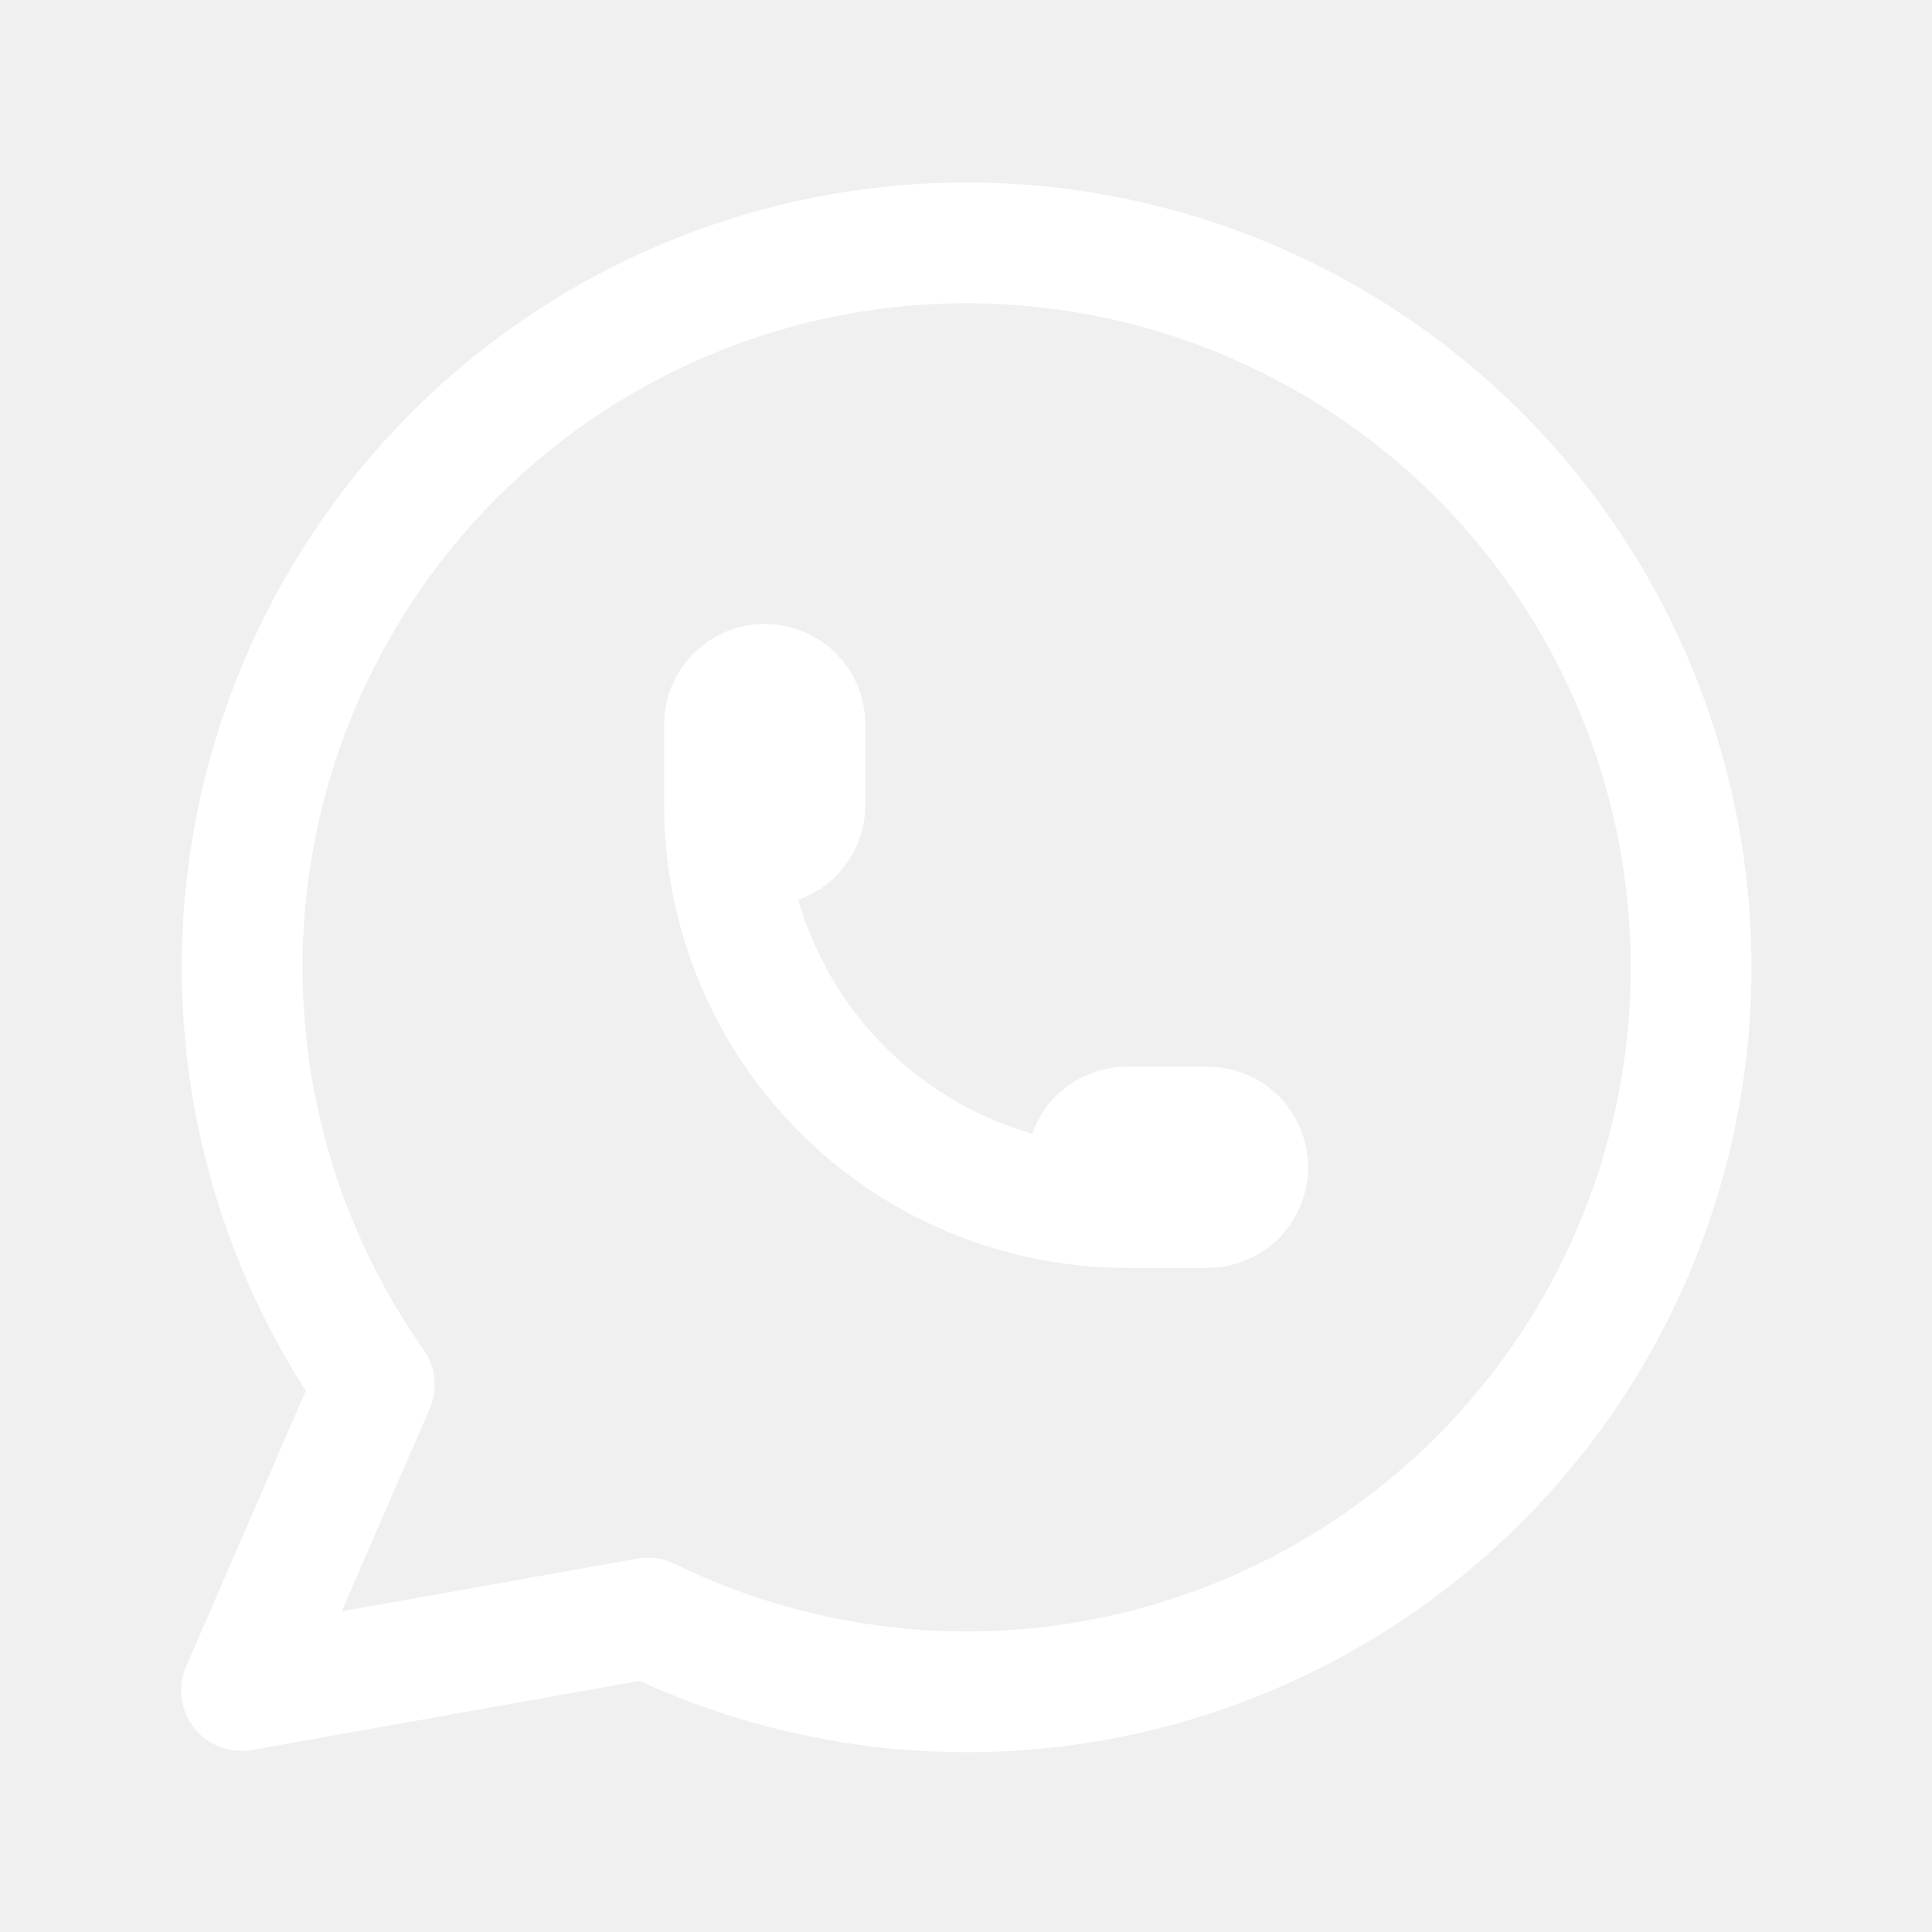
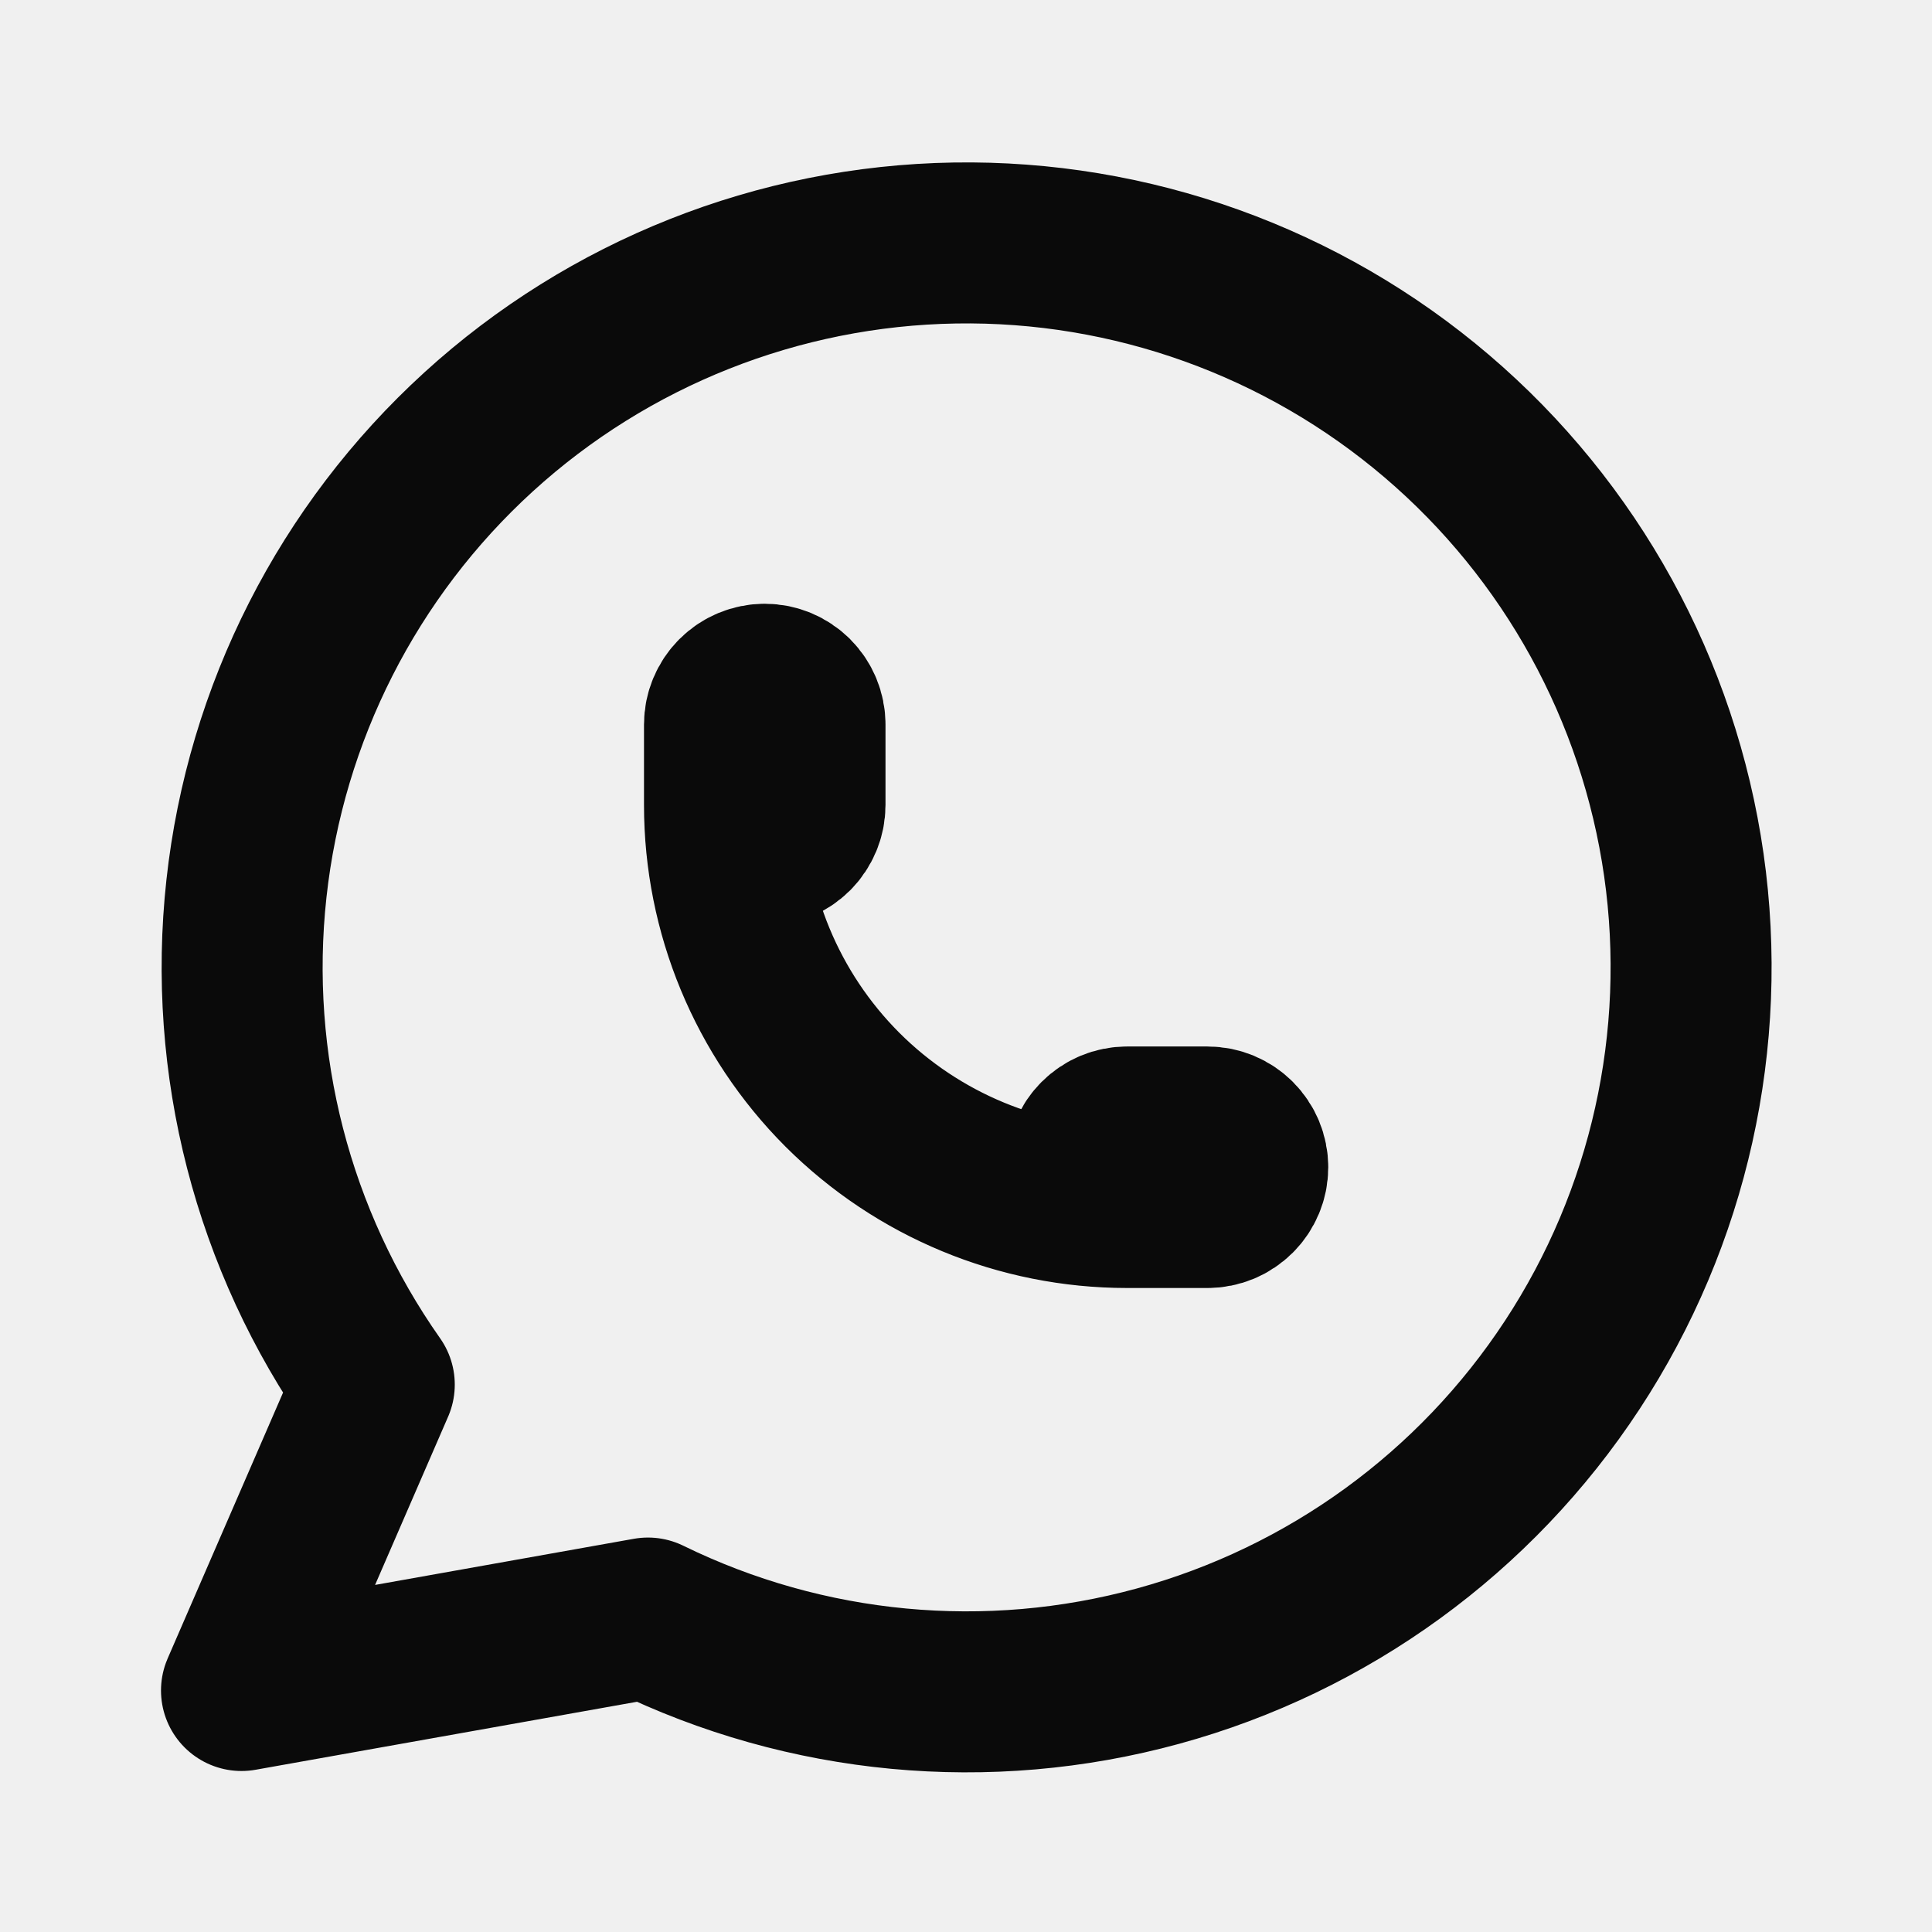
- <svg xmlns="http://www.w3.org/2000/svg" width="24" height="24" viewBox="0 0 24 24" fill="none">
-   <path d="M3 21L4.65 17.2C3.388 15.408 2.823 13.217 3.061 11.038C3.299 8.859 4.325 6.842 5.945 5.365C7.565 3.889 9.668 3.054 11.859 3.018C14.051 2.982 16.18 3.747 17.848 5.169C19.516 6.592 20.607 8.574 20.917 10.744C21.227 12.914 20.735 15.122 19.532 16.955C18.329 18.787 16.499 20.118 14.385 20.697C12.271 21.276 10.019 21.064 8.05 20.1L3 21Z" stroke="white" stroke-width="1.5" stroke-linecap="round" stroke-linejoin="round" />
-   <path d="M9 10C9 10.133 9.053 10.26 9.146 10.354C9.24 10.447 9.367 10.5 9.5 10.5C9.633 10.5 9.76 10.447 9.854 10.354C9.947 10.26 10 10.133 10 10V9C10 8.867 9.947 8.74 9.854 8.646C9.76 8.553 9.633 8.5 9.5 8.5C9.367 8.5 9.24 8.553 9.146 8.646C9.053 8.74 9 8.867 9 9V10ZM9 10C9 11.326 9.527 12.598 10.464 13.536C11.402 14.473 12.674 15 14 15M14 15H15C15.133 15 15.26 14.947 15.354 14.854C15.447 14.76 15.5 14.633 15.5 14.5C15.5 14.367 15.447 14.24 15.354 14.146C15.26 14.053 15.133 14 15 14H14C13.867 14 13.74 14.053 13.646 14.146C13.553 14.24 13.5 14.367 13.5 14.5C13.5 14.633 13.553 14.76 13.646 14.854C13.74 14.947 13.867 15 14 15Z" stroke="white" stroke-width="1.5" stroke-linecap="round" stroke-linejoin="round" />
+ <svg xmlns="http://www.w3.org/2000/svg" width="18" height="18" viewBox="0 0 18 18" fill="none">
+   <path d="M2.25 15.75L3.487 12.9C2.541 11.556 2.117 9.913 2.296 8.279C2.475 6.644 3.244 5.132 4.459 4.024C5.673 2.917 7.251 2.291 8.895 2.264C10.538 2.237 12.135 2.81 13.386 3.877C14.637 4.944 15.455 6.431 15.688 8.058C15.92 9.685 15.551 11.342 14.649 12.716C13.747 14.091 12.375 15.089 10.789 15.523C9.204 15.957 7.514 15.798 6.037 15.075L2.25 15.75Z" stroke="#0A0A0A" stroke-width="1.5" stroke-linecap="round" stroke-linejoin="round" />
+   <path d="M6.75 7.5C6.75 7.599 6.79 7.695 6.86 7.765C6.93 7.835 7.026 7.875 7.125 7.875C7.224 7.875 7.32 7.835 7.39 7.765C7.46 7.695 7.5 7.599 7.5 7.5V6.75C7.5 6.651 7.46 6.555 7.39 6.485C7.32 6.415 7.224 6.375 7.125 6.375C7.026 6.375 6.93 6.415 6.86 6.485C6.79 6.555 6.75 6.651 6.75 6.75V7.5ZM6.75 7.5C6.75 8.495 7.145 9.448 7.848 10.152C8.552 10.855 9.505 11.25 10.5 11.25M10.5 11.25H11.25C11.35 11.25 11.445 11.21 11.515 11.14C11.585 11.07 11.625 10.975 11.625 10.875C11.625 10.775 11.585 10.68 11.515 10.61C11.445 10.54 11.35 10.5 11.25 10.5H10.5C10.4 10.5 10.305 10.54 10.235 10.61C10.165 10.68 10.125 10.775 10.125 10.875C10.125 10.975 10.165 11.07 10.235 11.14C10.305 11.21 10.4 11.25 10.5 11.25Z" stroke="#0A0A0A" stroke-width="1.5" stroke-linecap="round" stroke-linejoin="round" />
</svg>
